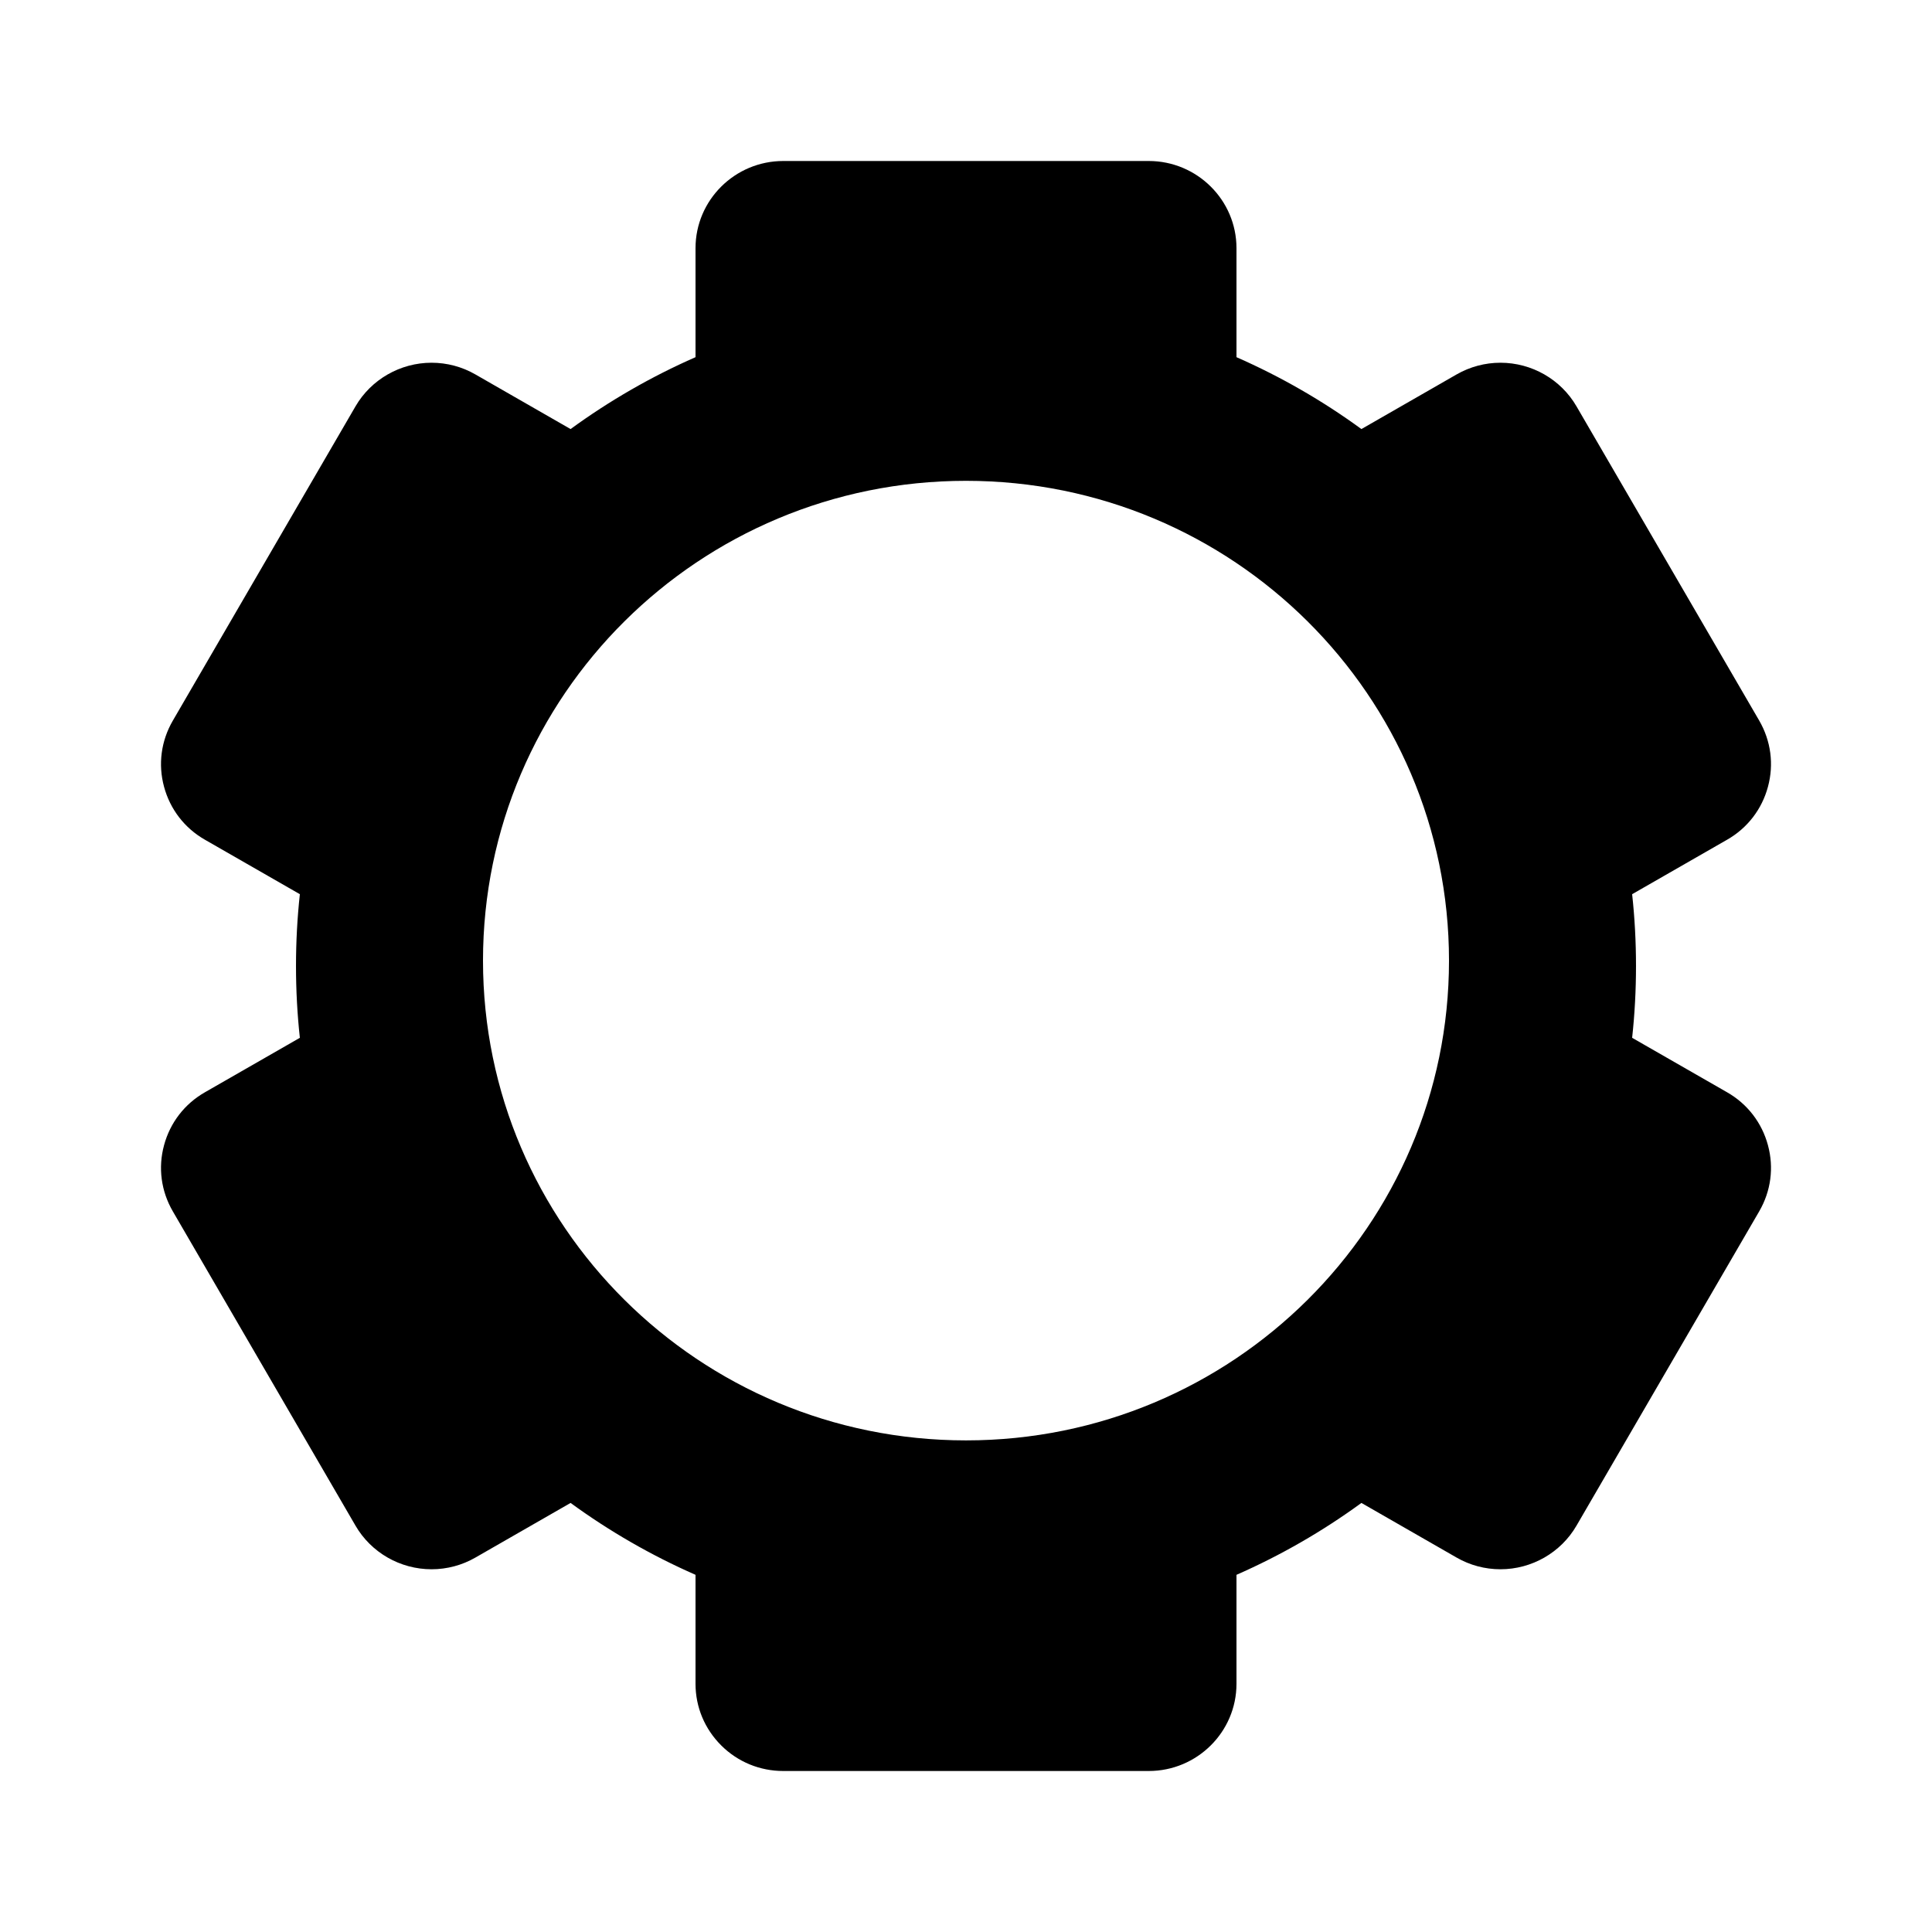
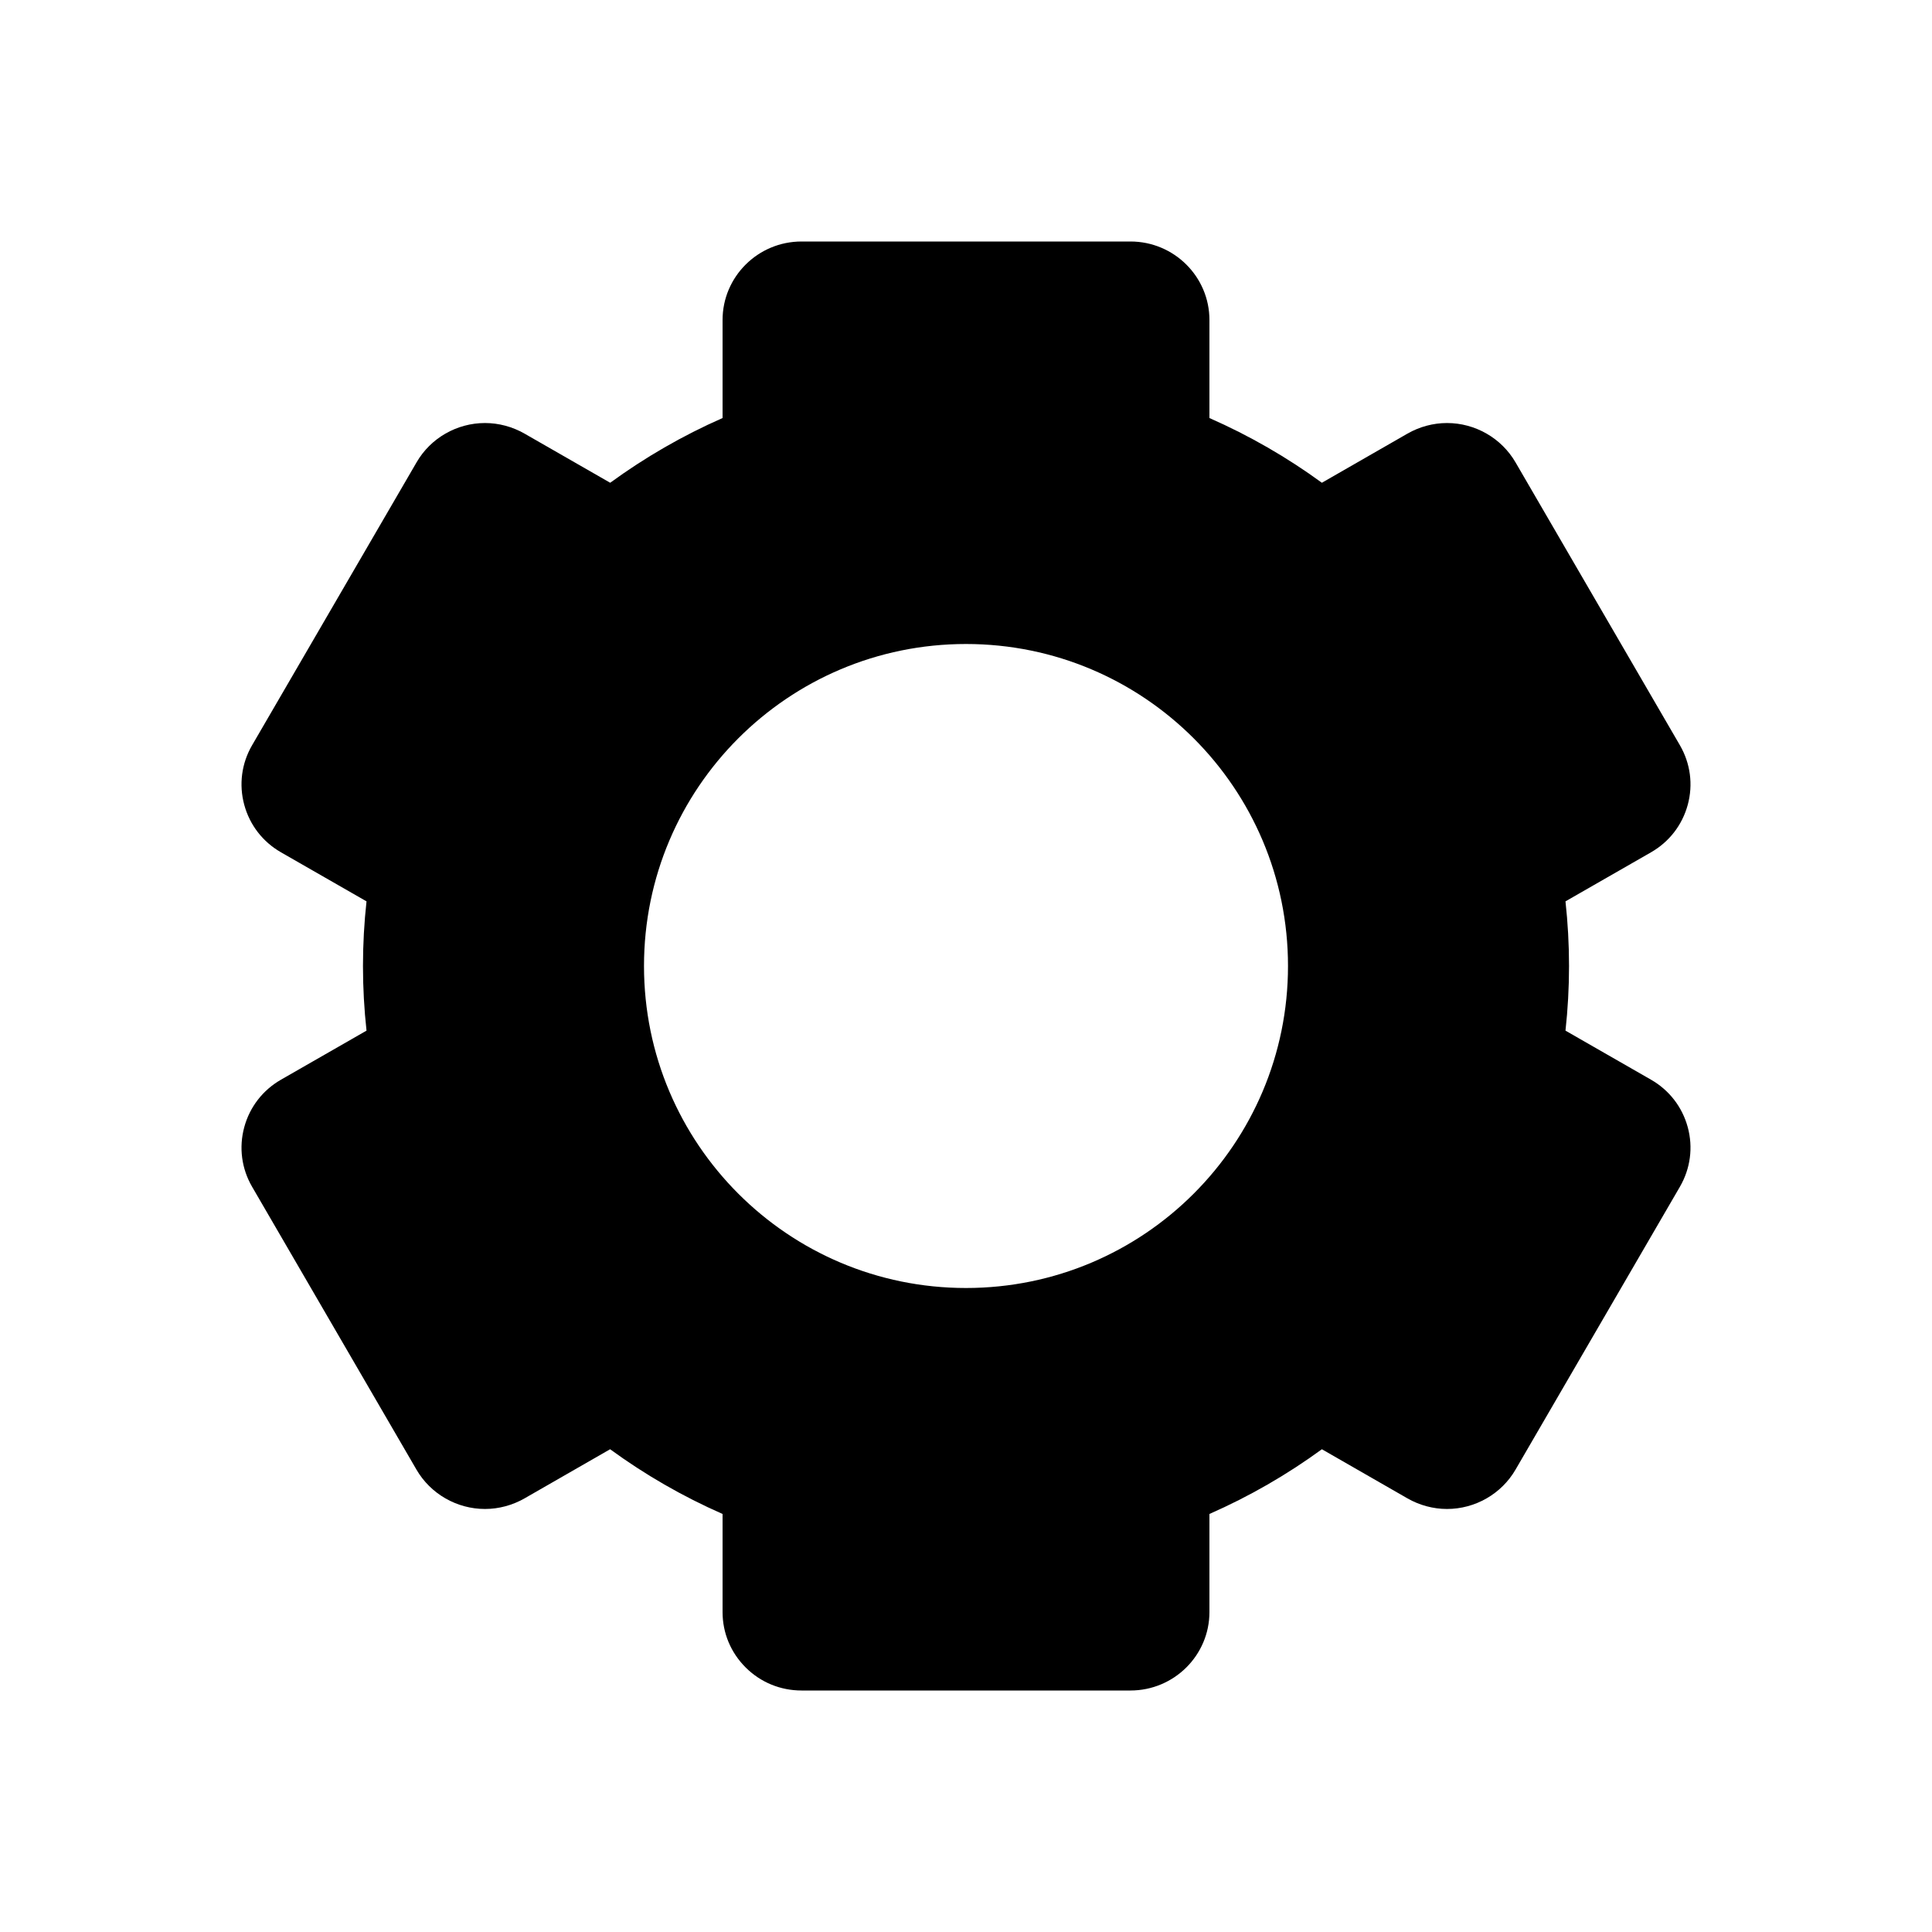
<svg xmlns="http://www.w3.org/2000/svg" width="24" height="24" viewBox="0 0 24 24" fill="none">
-   <path fill-rule="evenodd" clip-rule="evenodd" d="M20.275 12.892L21.455 13.569C21.707 13.713 21.887 13.947 21.962 14.226C22.038 14.505 21.999 14.797 21.854 15.047L19.584 18.952C19.39 19.287 19.028 19.494 18.639 19.494C18.448 19.494 18.26 19.444 18.095 19.349L16.912 18.67C16.431 19.021 15.911 19.321 15.36 19.563V20.917C15.36 21.514 14.871 22 14.27 22H9.73C9.439 22 9.165 21.887 8.96 21.683C8.754 21.478 8.64 21.206 8.64 20.917V19.563C8.089 19.321 7.569 19.021 7.088 18.67L5.905 19.349C5.74 19.444 5.552 19.494 5.361 19.494C4.972 19.494 4.61 19.287 4.416 18.952L2.147 15.048C2.001 14.797 1.962 14.505 2.038 14.226C2.113 13.947 2.293 13.713 2.545 13.569L3.725 12.892C3.693 12.599 3.677 12.301 3.677 12C3.677 11.699 3.693 11.401 3.725 11.108L2.545 10.431C2.293 10.287 2.113 10.053 2.038 9.774C1.962 9.495 2.001 9.203 2.147 8.952L4.416 5.048C4.61 4.714 4.972 4.506 5.361 4.506C5.552 4.506 5.74 4.556 5.905 4.651L7.088 5.33C7.569 4.979 8.089 4.679 8.64 4.437V3.083C8.64 2.486 9.129 2 9.73 2H14.27C14.871 2 15.36 2.486 15.36 3.083V4.437C15.911 4.679 16.431 4.979 16.912 5.33L18.095 4.651C18.261 4.556 18.448 4.506 18.639 4.506C19.028 4.506 19.39 4.713 19.584 5.048L21.854 8.952C21.999 9.203 22.038 9.495 21.962 9.774C21.887 10.053 21.707 10.287 21.455 10.431L20.275 11.108C20.307 11.401 20.323 11.699 20.323 12C20.323 12.301 20.307 12.599 20.275 12.892ZM12 17.893C15.314 17.893 18 15.224 18 11.933C18 8.641 15.314 5.973 12 5.973C8.686 5.973 6 8.641 6 11.933C6 15.224 8.686 17.893 12 17.893Z" fill="currentColor" />
+   <path fill-rule="evenodd" clip-rule="evenodd" d="M20.509 13.412L19.447 12.803C19.476 12.539 19.491 12.271 19.491 12C19.491 11.729 19.476 11.461 19.447 11.197L20.509 10.588C20.736 10.458 20.898 10.248 20.966 9.997C21.034 9.745 20.999 9.483 20.868 9.257L18.826 5.743C18.651 5.442 18.325 5.255 17.975 5.255C17.804 5.255 17.634 5.301 17.485 5.386L16.421 5.997C15.988 5.681 15.52 5.411 15.024 5.193V3.975C15.024 3.437 14.584 3 14.043 3H9.957C9.416 3 8.976 3.437 8.976 3.975V5.193C8.48 5.411 8.012 5.682 7.58 5.997L6.515 5.386C6.366 5.301 6.196 5.255 6.025 5.255C5.675 5.255 5.349 5.442 5.175 5.743L3.132 9.257C3.001 9.482 2.966 9.745 3.034 9.997C3.102 10.248 3.264 10.458 3.491 10.588L4.553 11.197C4.524 11.461 4.509 11.729 4.509 12C4.509 12.271 4.524 12.539 4.553 12.803L3.491 13.412C3.264 13.542 3.102 13.752 3.034 14.003C2.966 14.255 3.001 14.518 3.132 14.743L5.174 18.257C5.349 18.558 5.675 18.745 6.025 18.745C6.196 18.745 6.366 18.699 6.515 18.614L7.579 18.003C8.012 18.319 8.48 18.589 8.976 18.807V20.026C8.976 20.286 9.078 20.53 9.264 20.715C9.449 20.899 9.695 21 9.957 21H14.043C14.584 21 15.024 20.563 15.024 20.026V18.807C15.52 18.589 15.988 18.319 16.421 18.003L17.485 18.614C17.634 18.699 17.804 18.745 17.975 18.745C18.325 18.745 18.651 18.558 18.826 18.257L20.868 14.743C20.999 14.517 21.034 14.255 20.966 14.003C20.898 13.752 20.736 13.542 20.509 13.412ZM12 16C14.209 16 16 14.209 16 12C16 9.791 14.209 8 12 8C9.791 8 8 9.791 8 12C8 14.209 9.791 16 12 16Z" fill="currentColor" />
</svg>
